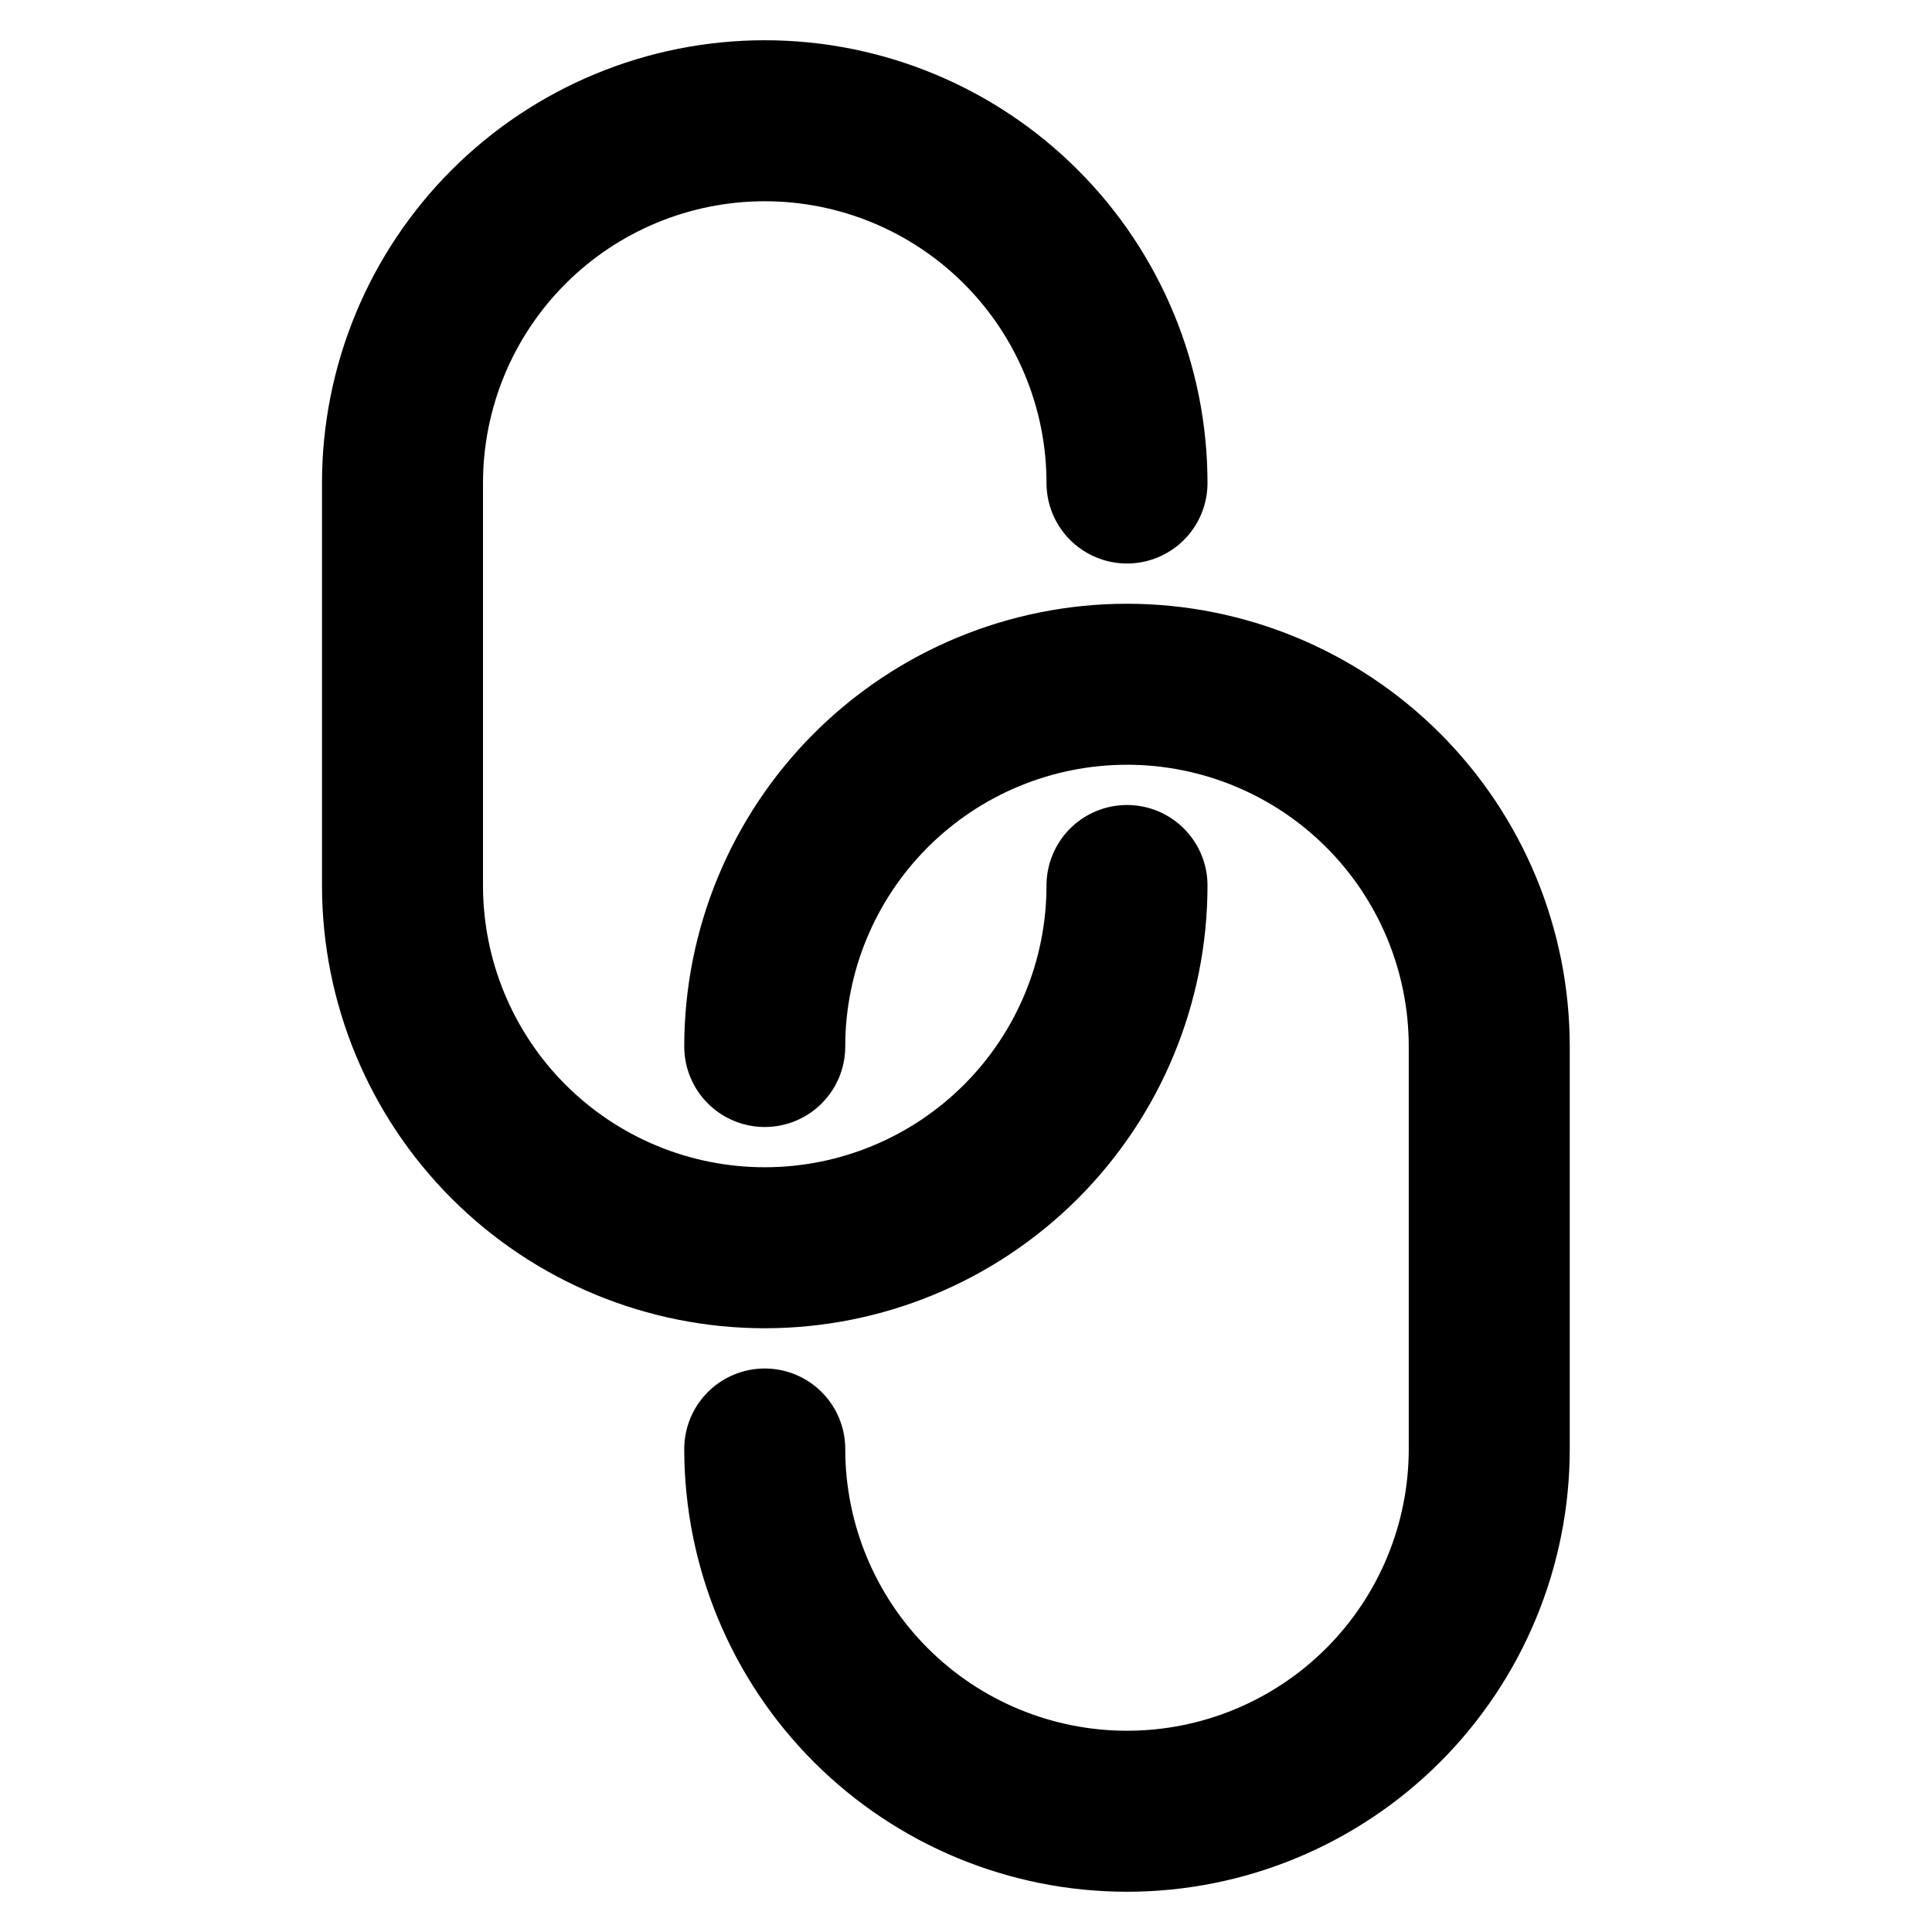
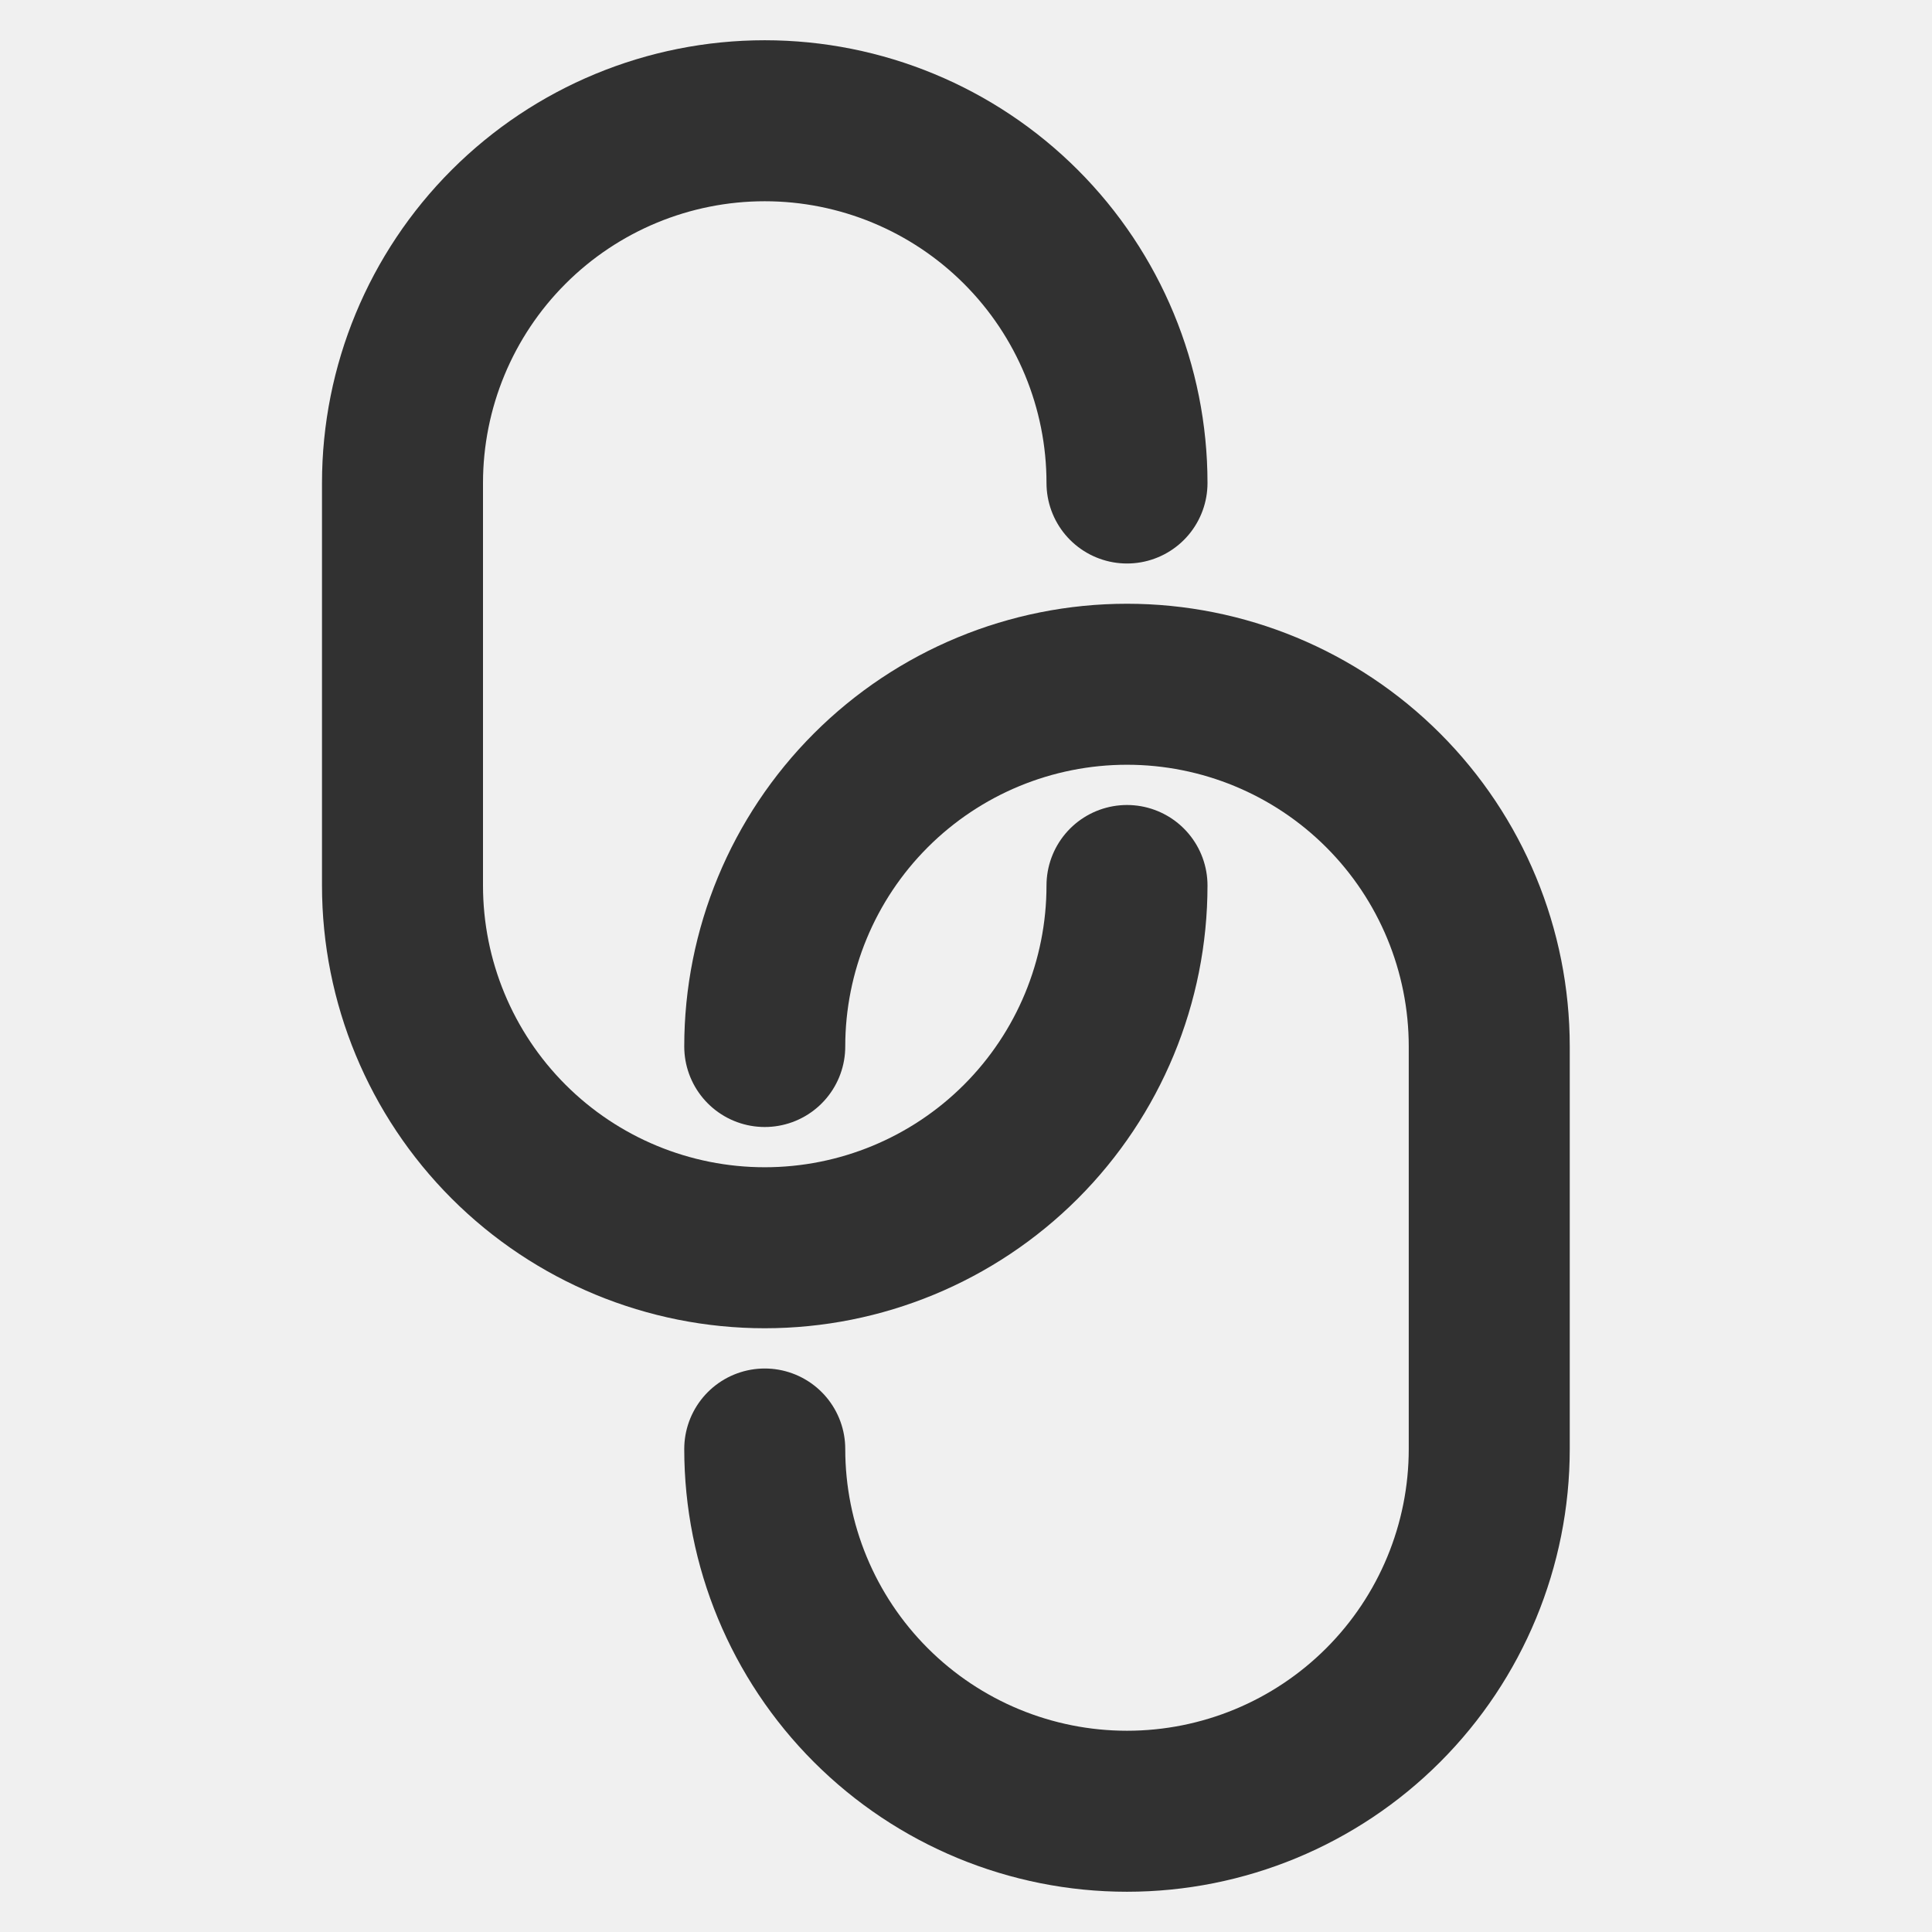
<svg xmlns="http://www.w3.org/2000/svg" width="48" height="48" viewBox="0 0 48 48" fill="none">
-   <rect width="48" height="48" fill="white" />
-   <path d="M19 26C19 23.613 19.948 21.324 21.636 19.636C23.324 17.948 25.613 17 28 17C30.387 17 32.676 17.948 34.364 19.636C36.052 21.324 37 23.613 37 26V36C37 38.387 36.052 40.676 34.364 42.364C32.676 44.052 30.387 45 28 45C25.613 45 23.324 44.052 21.636 42.364C19.948 40.676 19 38.387 19 36" stroke="black" stroke-width="4" stroke-linecap="round" />
-   <path d="M28 22C28 24.387 27.052 26.676 25.364 28.364C23.676 30.052 21.387 31 19 31C16.613 31 14.324 30.052 12.636 28.364C10.948 26.676 10 24.387 10 22L10 12C10 9.613 10.948 7.324 12.636 5.636C14.324 3.948 16.613 3 19 3C21.387 3 23.676 3.948 25.364 5.636C27.052 7.324 28 9.613 28 12" stroke="black" stroke-width="4" stroke-linecap="round" />
+   <path d="M19 26C19 23.613 19.948 21.324 21.636 19.636C23.324 17.948 25.613 17 28 17C30.387 17 32.676 17.948 34.364 19.636C36.052 21.324 37 23.613 37 26V36C37 38.387 36.052 40.676 34.364 42.364C32.676 44.052 30.387 45 28 45C25.613 45 23.324 44.052 21.636 42.364C19.948 40.676 19 38.387 19 36" stroke="#313131" stroke-width="4" stroke-linecap="round" />
+   <path d="M28 22C28 24.387 27.052 26.676 25.364 28.364C23.676 30.052 21.387 31 19 31C16.613 31 14.324 30.052 12.636 28.364C10.948 26.676 10 24.387 10 22L10 12C10 9.613 10.948 7.324 12.636 5.636C14.324 3.948 16.613 3 19 3C21.387 3 23.676 3.948 25.364 5.636C27.052 7.324 28 9.613 28 12" stroke="#313131" stroke-width="4" stroke-linecap="round" />
</svg>
